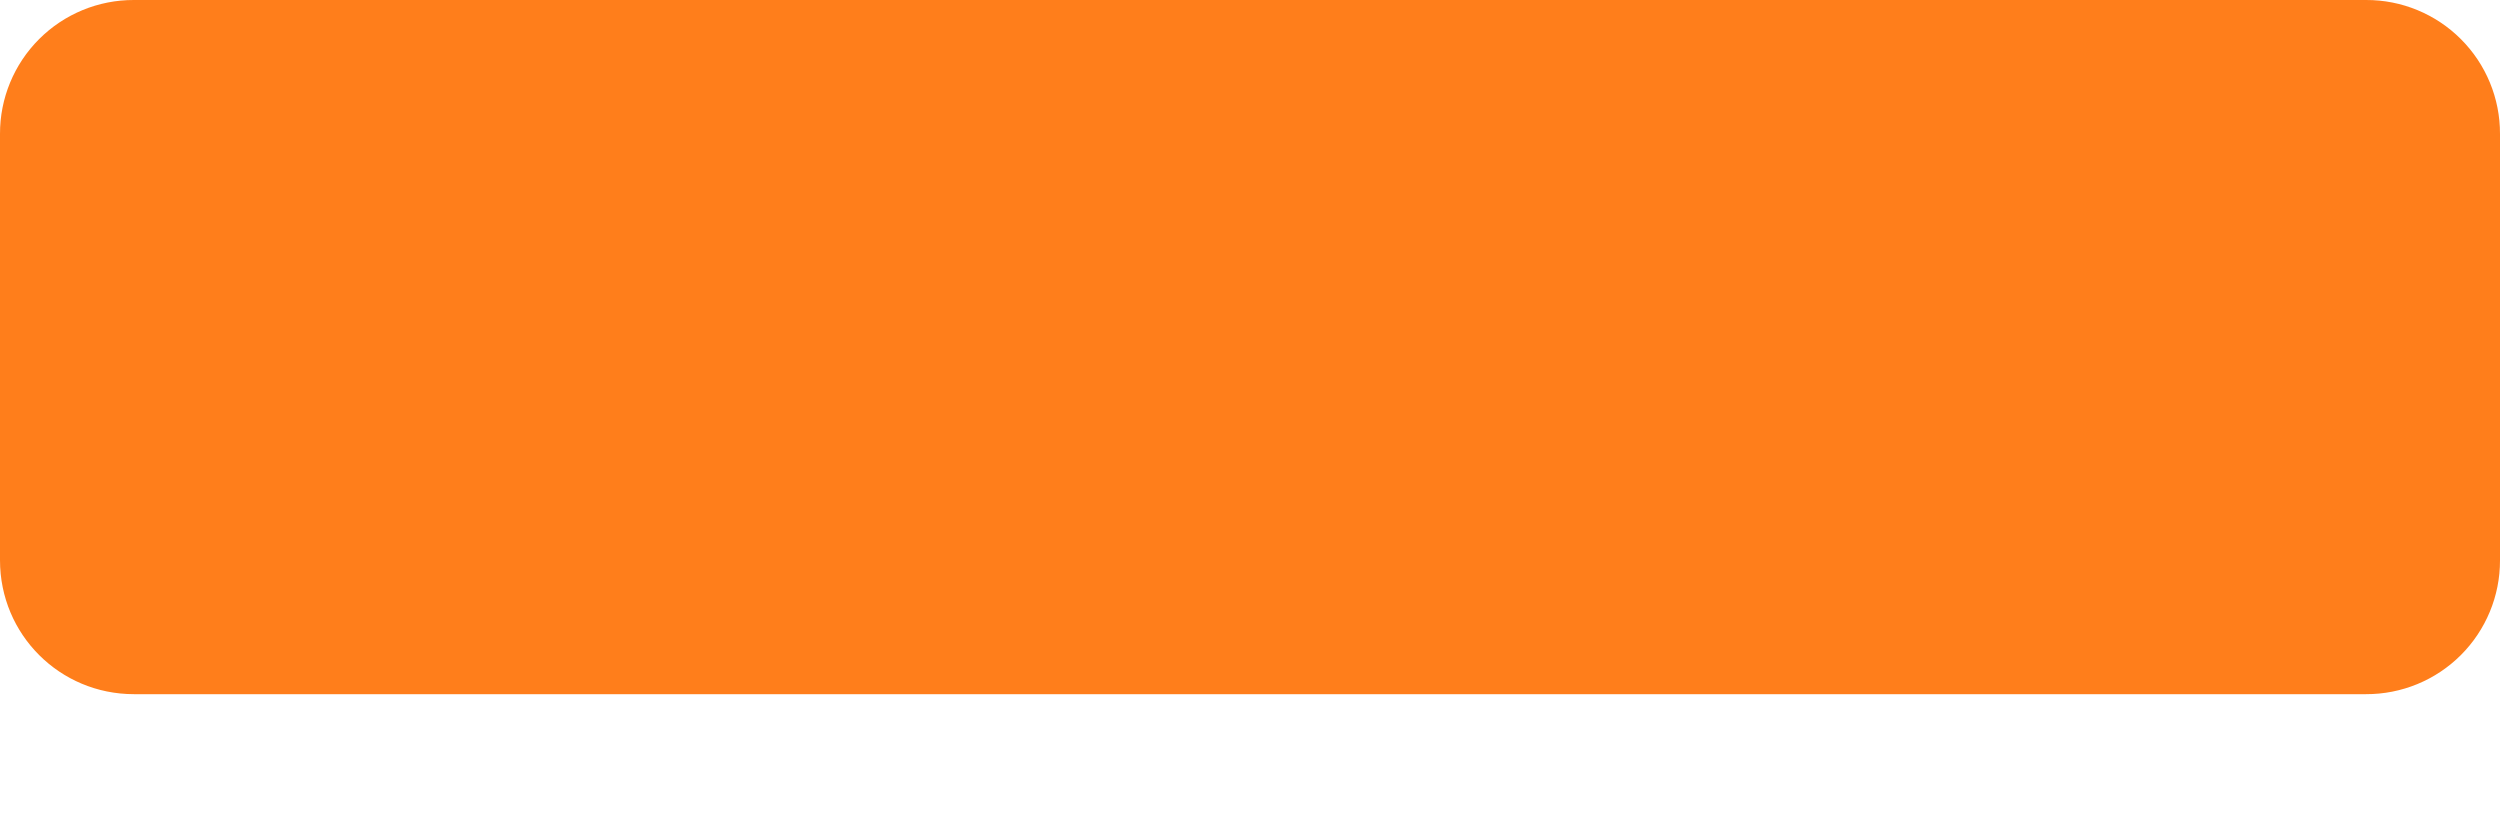
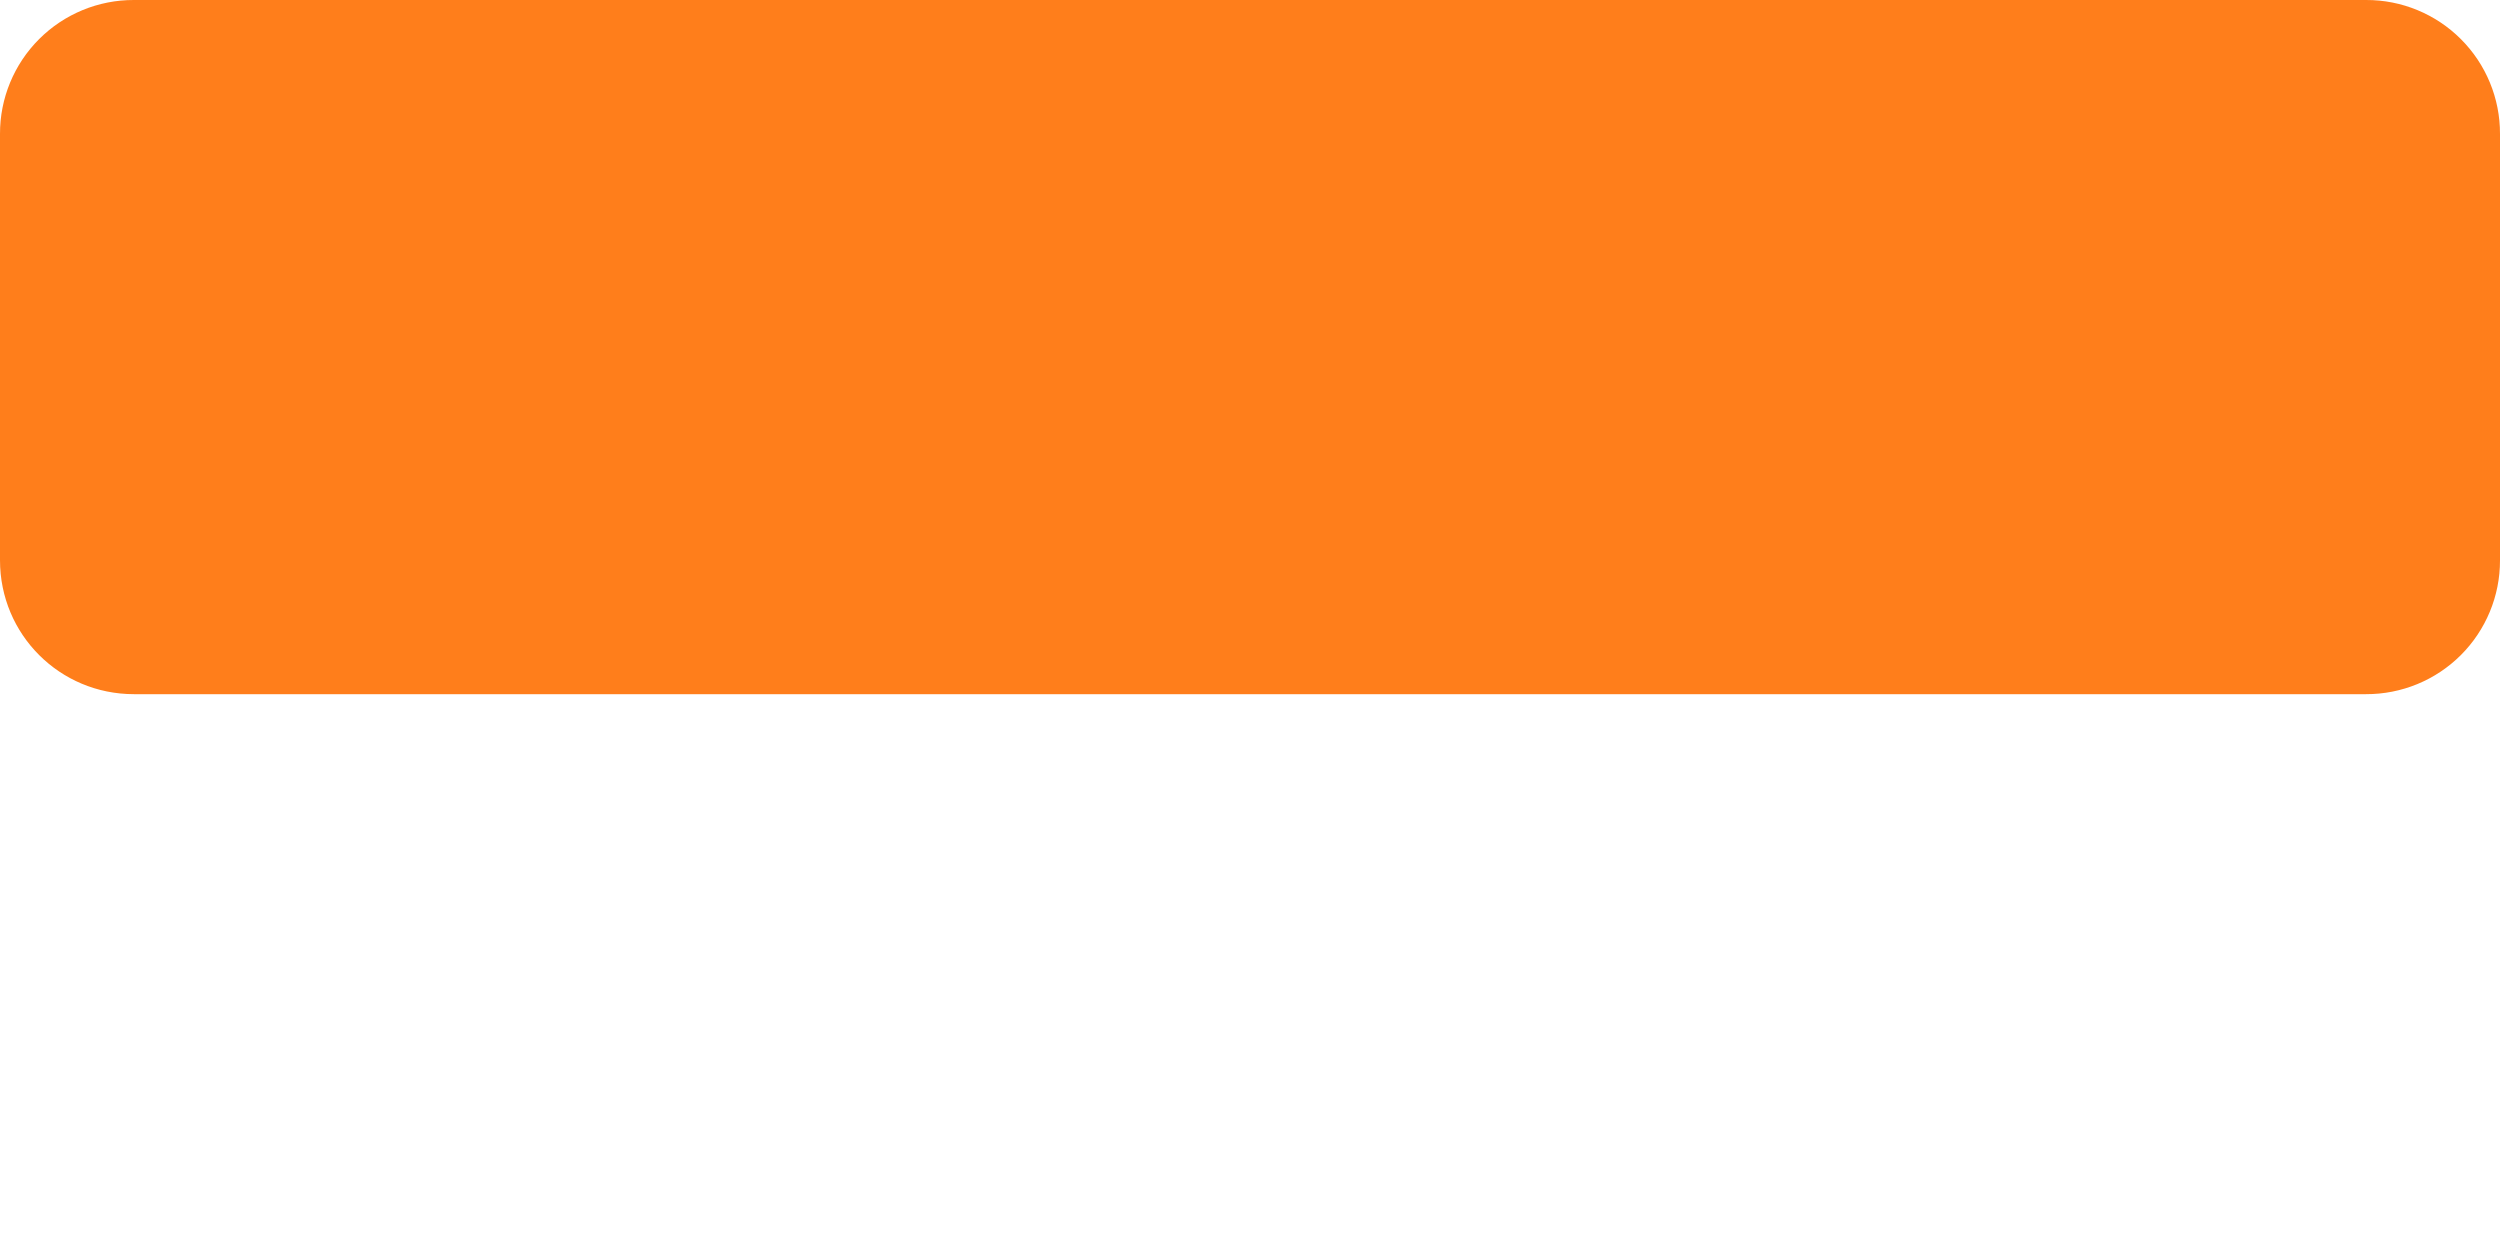
- <svg xmlns="http://www.w3.org/2000/svg" xmlns:xlink="http://www.w3.org/1999/xlink" width="12" height="4">
+ <svg xmlns="http://www.w3.org/2000/svg" xmlns:xlink="http://www.w3.org/1999/xlink" width="12" height="6">
  <defs>
    <path d="M11.357 3.332A.641.641 0 0 0 12 2.69V.643A.641.641 0 0 0 11.357 0H.643A.641.641 0 0 0 0 .643v2.046c0 .357.287.643.643.643h10.714Z" id="a" />
  </defs>
  <use fill="#FF7E1B" fill-rule="nonzero" xlink:href="#a" />
</svg>
